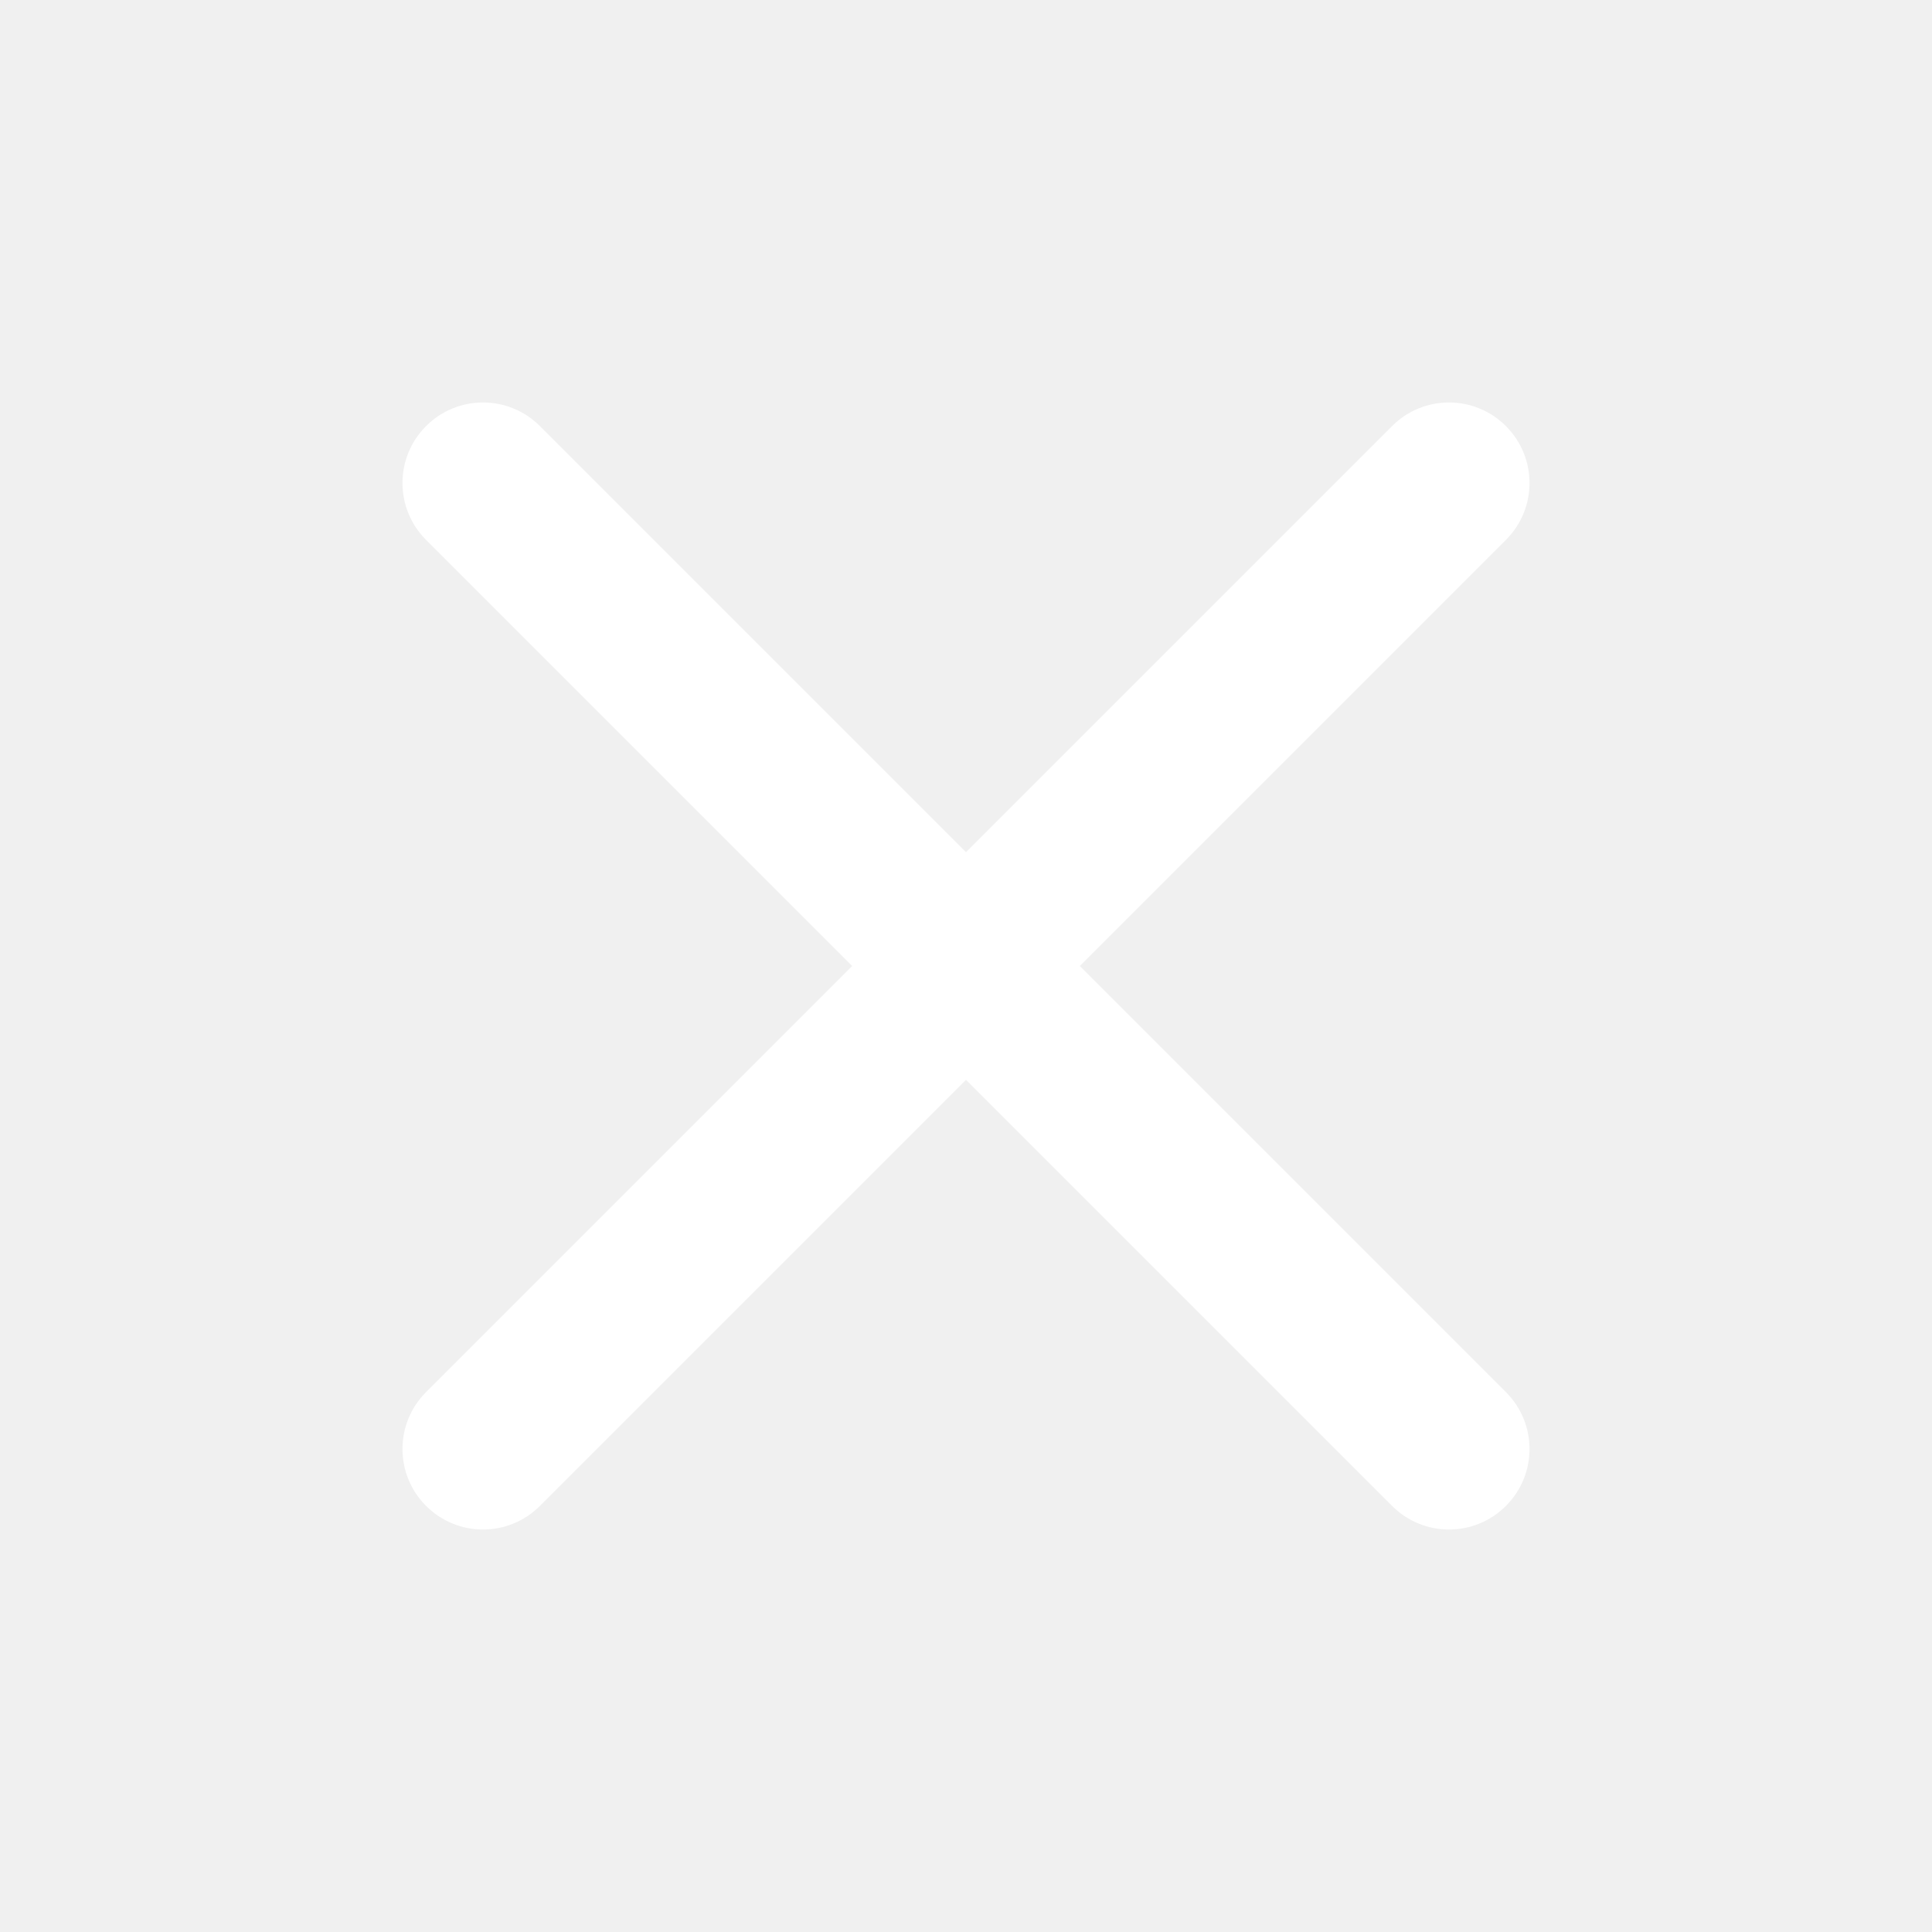
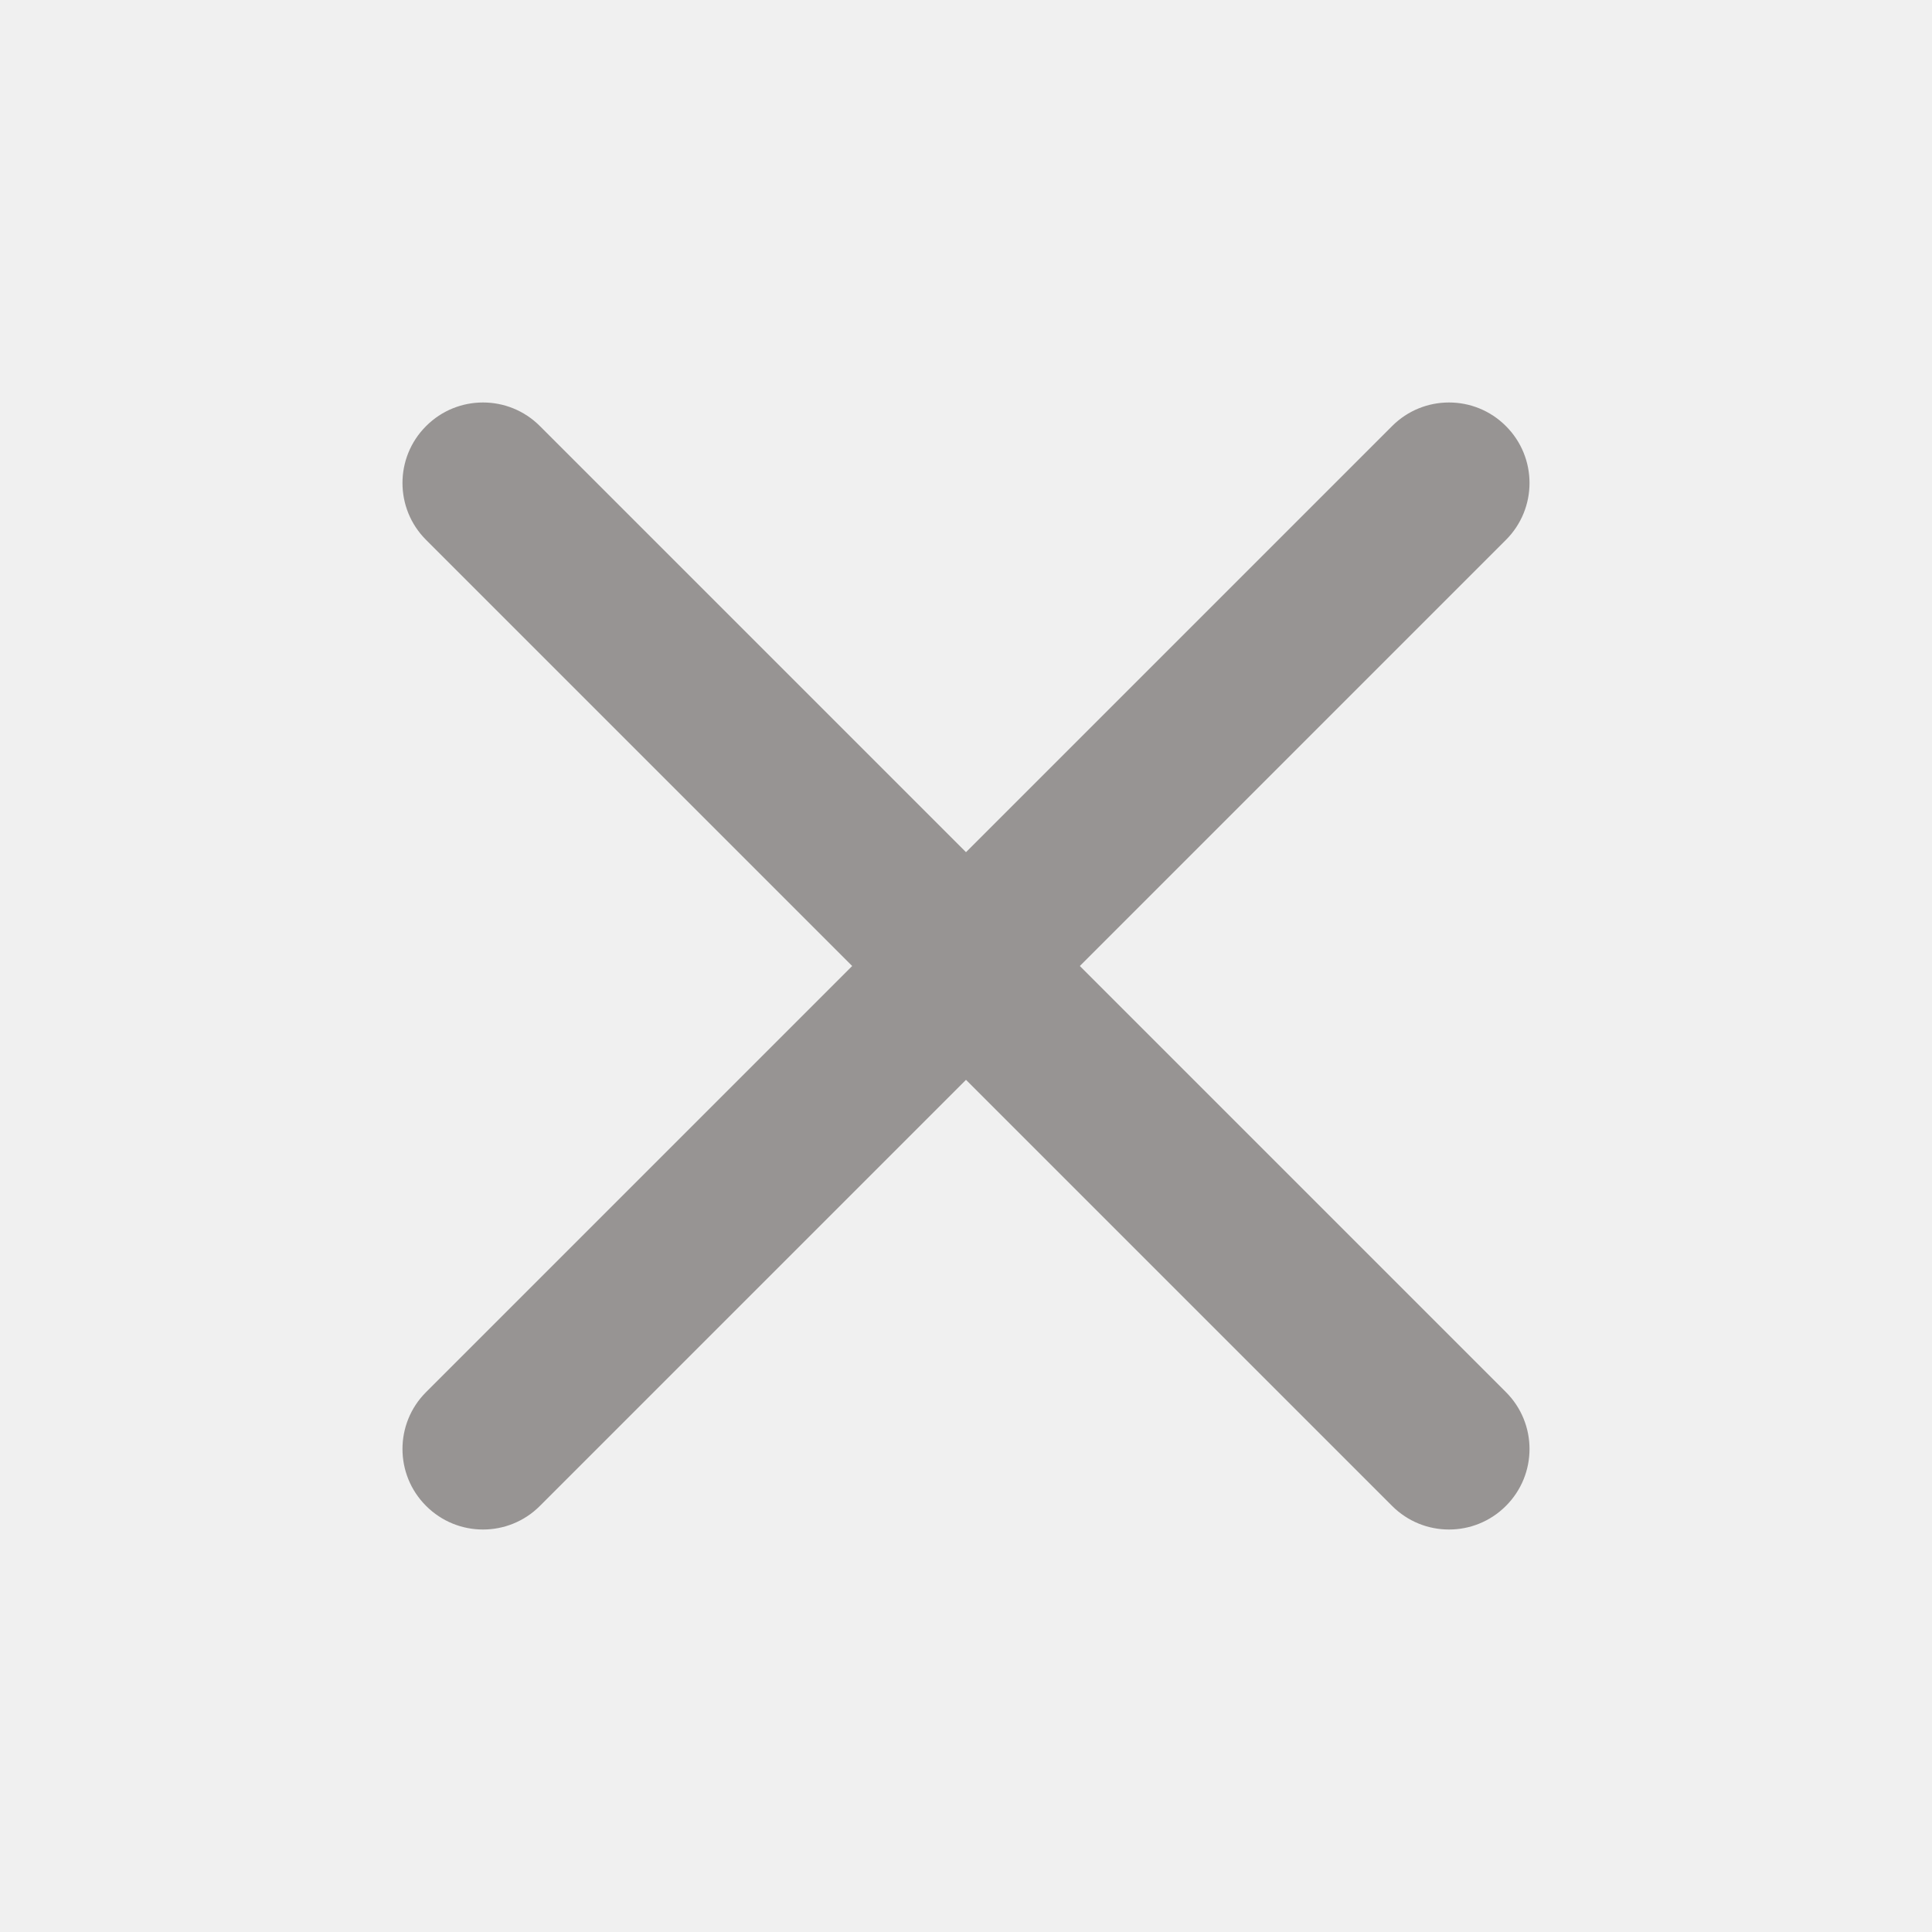
<svg xmlns="http://www.w3.org/2000/svg" width="24" height="24" viewBox="0 0 24 24" fill="none">
-   <path fill-rule="evenodd" clip-rule="evenodd" d="M5.293 5.293C5.683 4.902 6.317 4.902 6.707 5.293L12 10.586L17.293 5.293C17.683 4.902 18.317 4.902 18.707 5.293C19.098 5.683 19.098 6.317 18.707 6.707L13.414 12L18.707 17.293C19.098 17.683 19.098 18.317 18.707 18.707C18.317 19.098 17.683 19.098 17.293 18.707L12 13.414L6.707 18.707C6.317 19.098 5.683 19.098 5.293 18.707C4.902 18.317 4.902 17.683 5.293 17.293L10.586 12L5.293 6.707C4.902 6.317 4.902 5.683 5.293 5.293Z" fill="white" />
+   <path fill-rule="evenodd" clip-rule="evenodd" d="M5.293 5.293C5.683 4.902 6.317 4.902 6.707 5.293L12 10.586L17.293 5.293C17.683 4.902 18.317 4.902 18.707 5.293C19.098 5.683 19.098 6.317 18.707 6.707L13.414 12L18.707 17.293C19.098 17.683 19.098 18.317 18.707 18.707C18.317 19.098 17.683 19.098 17.293 18.707L12 13.414L6.707 18.707C6.317 19.098 5.683 19.098 5.293 18.707C4.902 18.317 4.902 17.683 5.293 17.293L10.586 12L5.293 6.707C4.902 6.317 4.902 5.683 5.293 5.293Z" fill="#979493" />
</svg>
